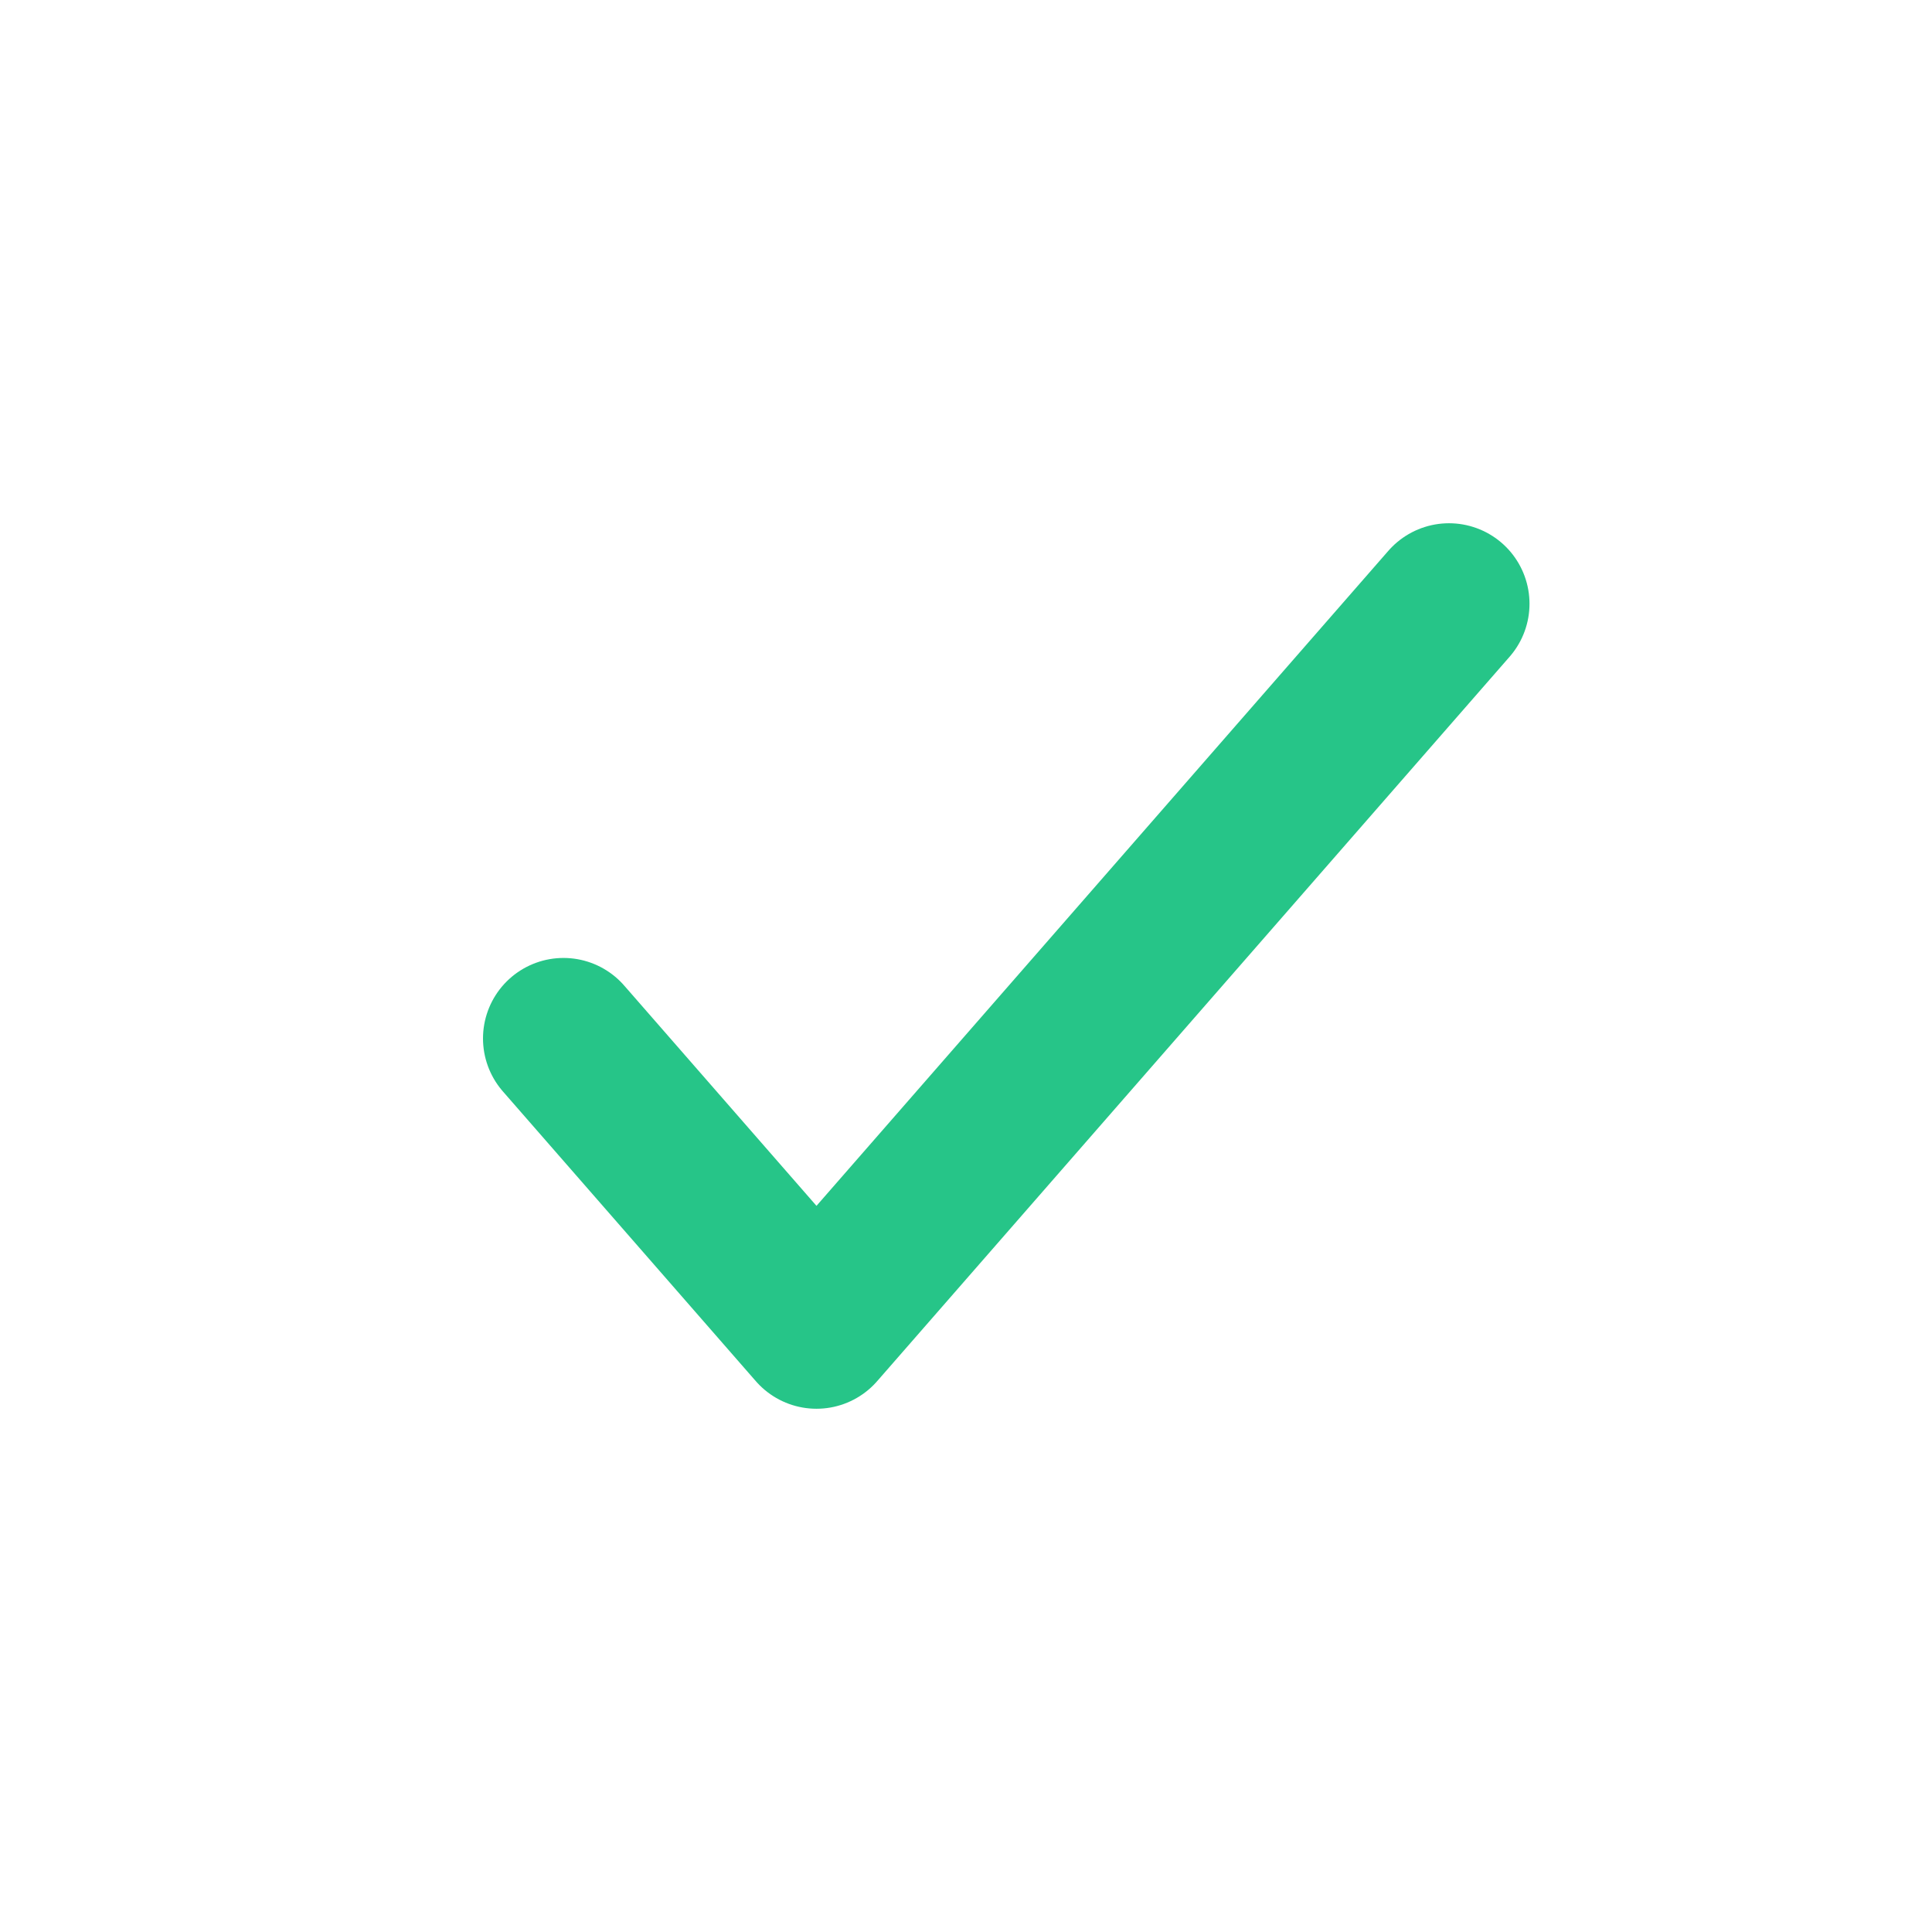
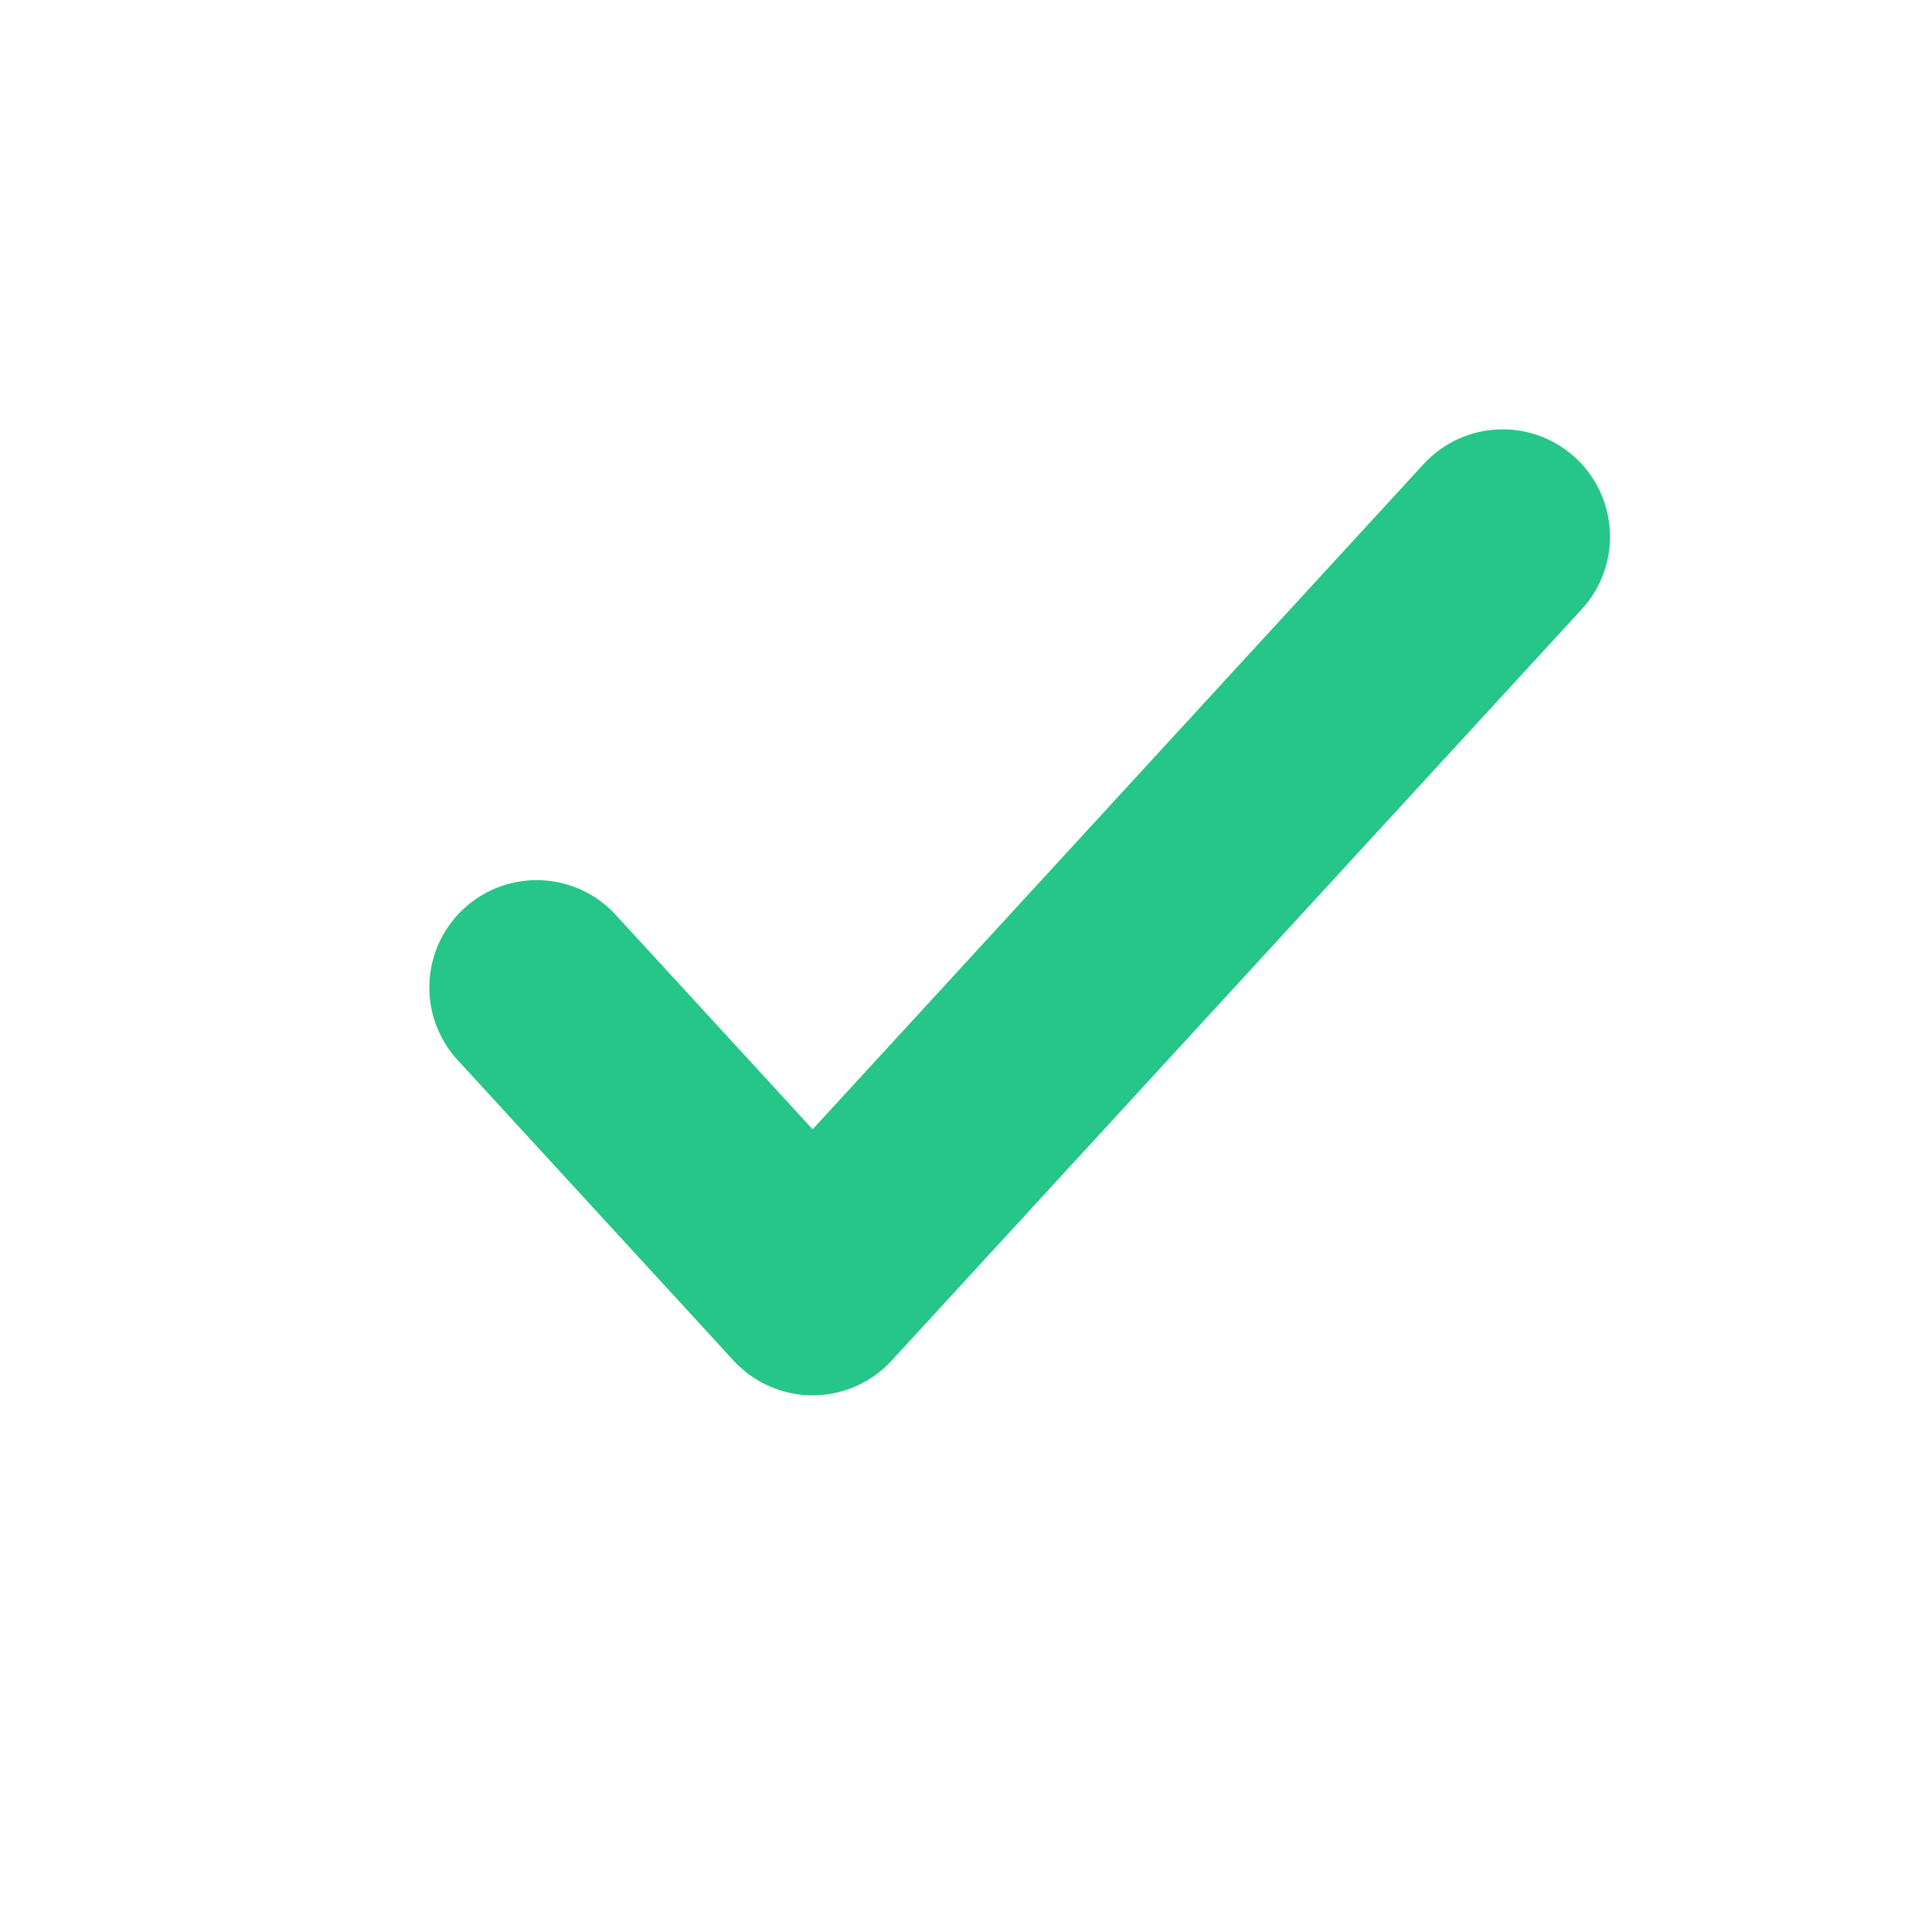
<svg xmlns="http://www.w3.org/2000/svg" width="18" height="18" viewBox="0 0 18 18" fill="none">
-   <path d="M5.25 9.675L7.607 12.375L13.5 5.625" stroke="#26C588" stroke-width="1.5" stroke-linecap="round" stroke-linejoin="round" />
+   <path d="M5 9.2L7.571 12L14 5" stroke="#26C588" stroke-width="2" stroke-linecap="round" stroke-linejoin="round" />
</svg>
